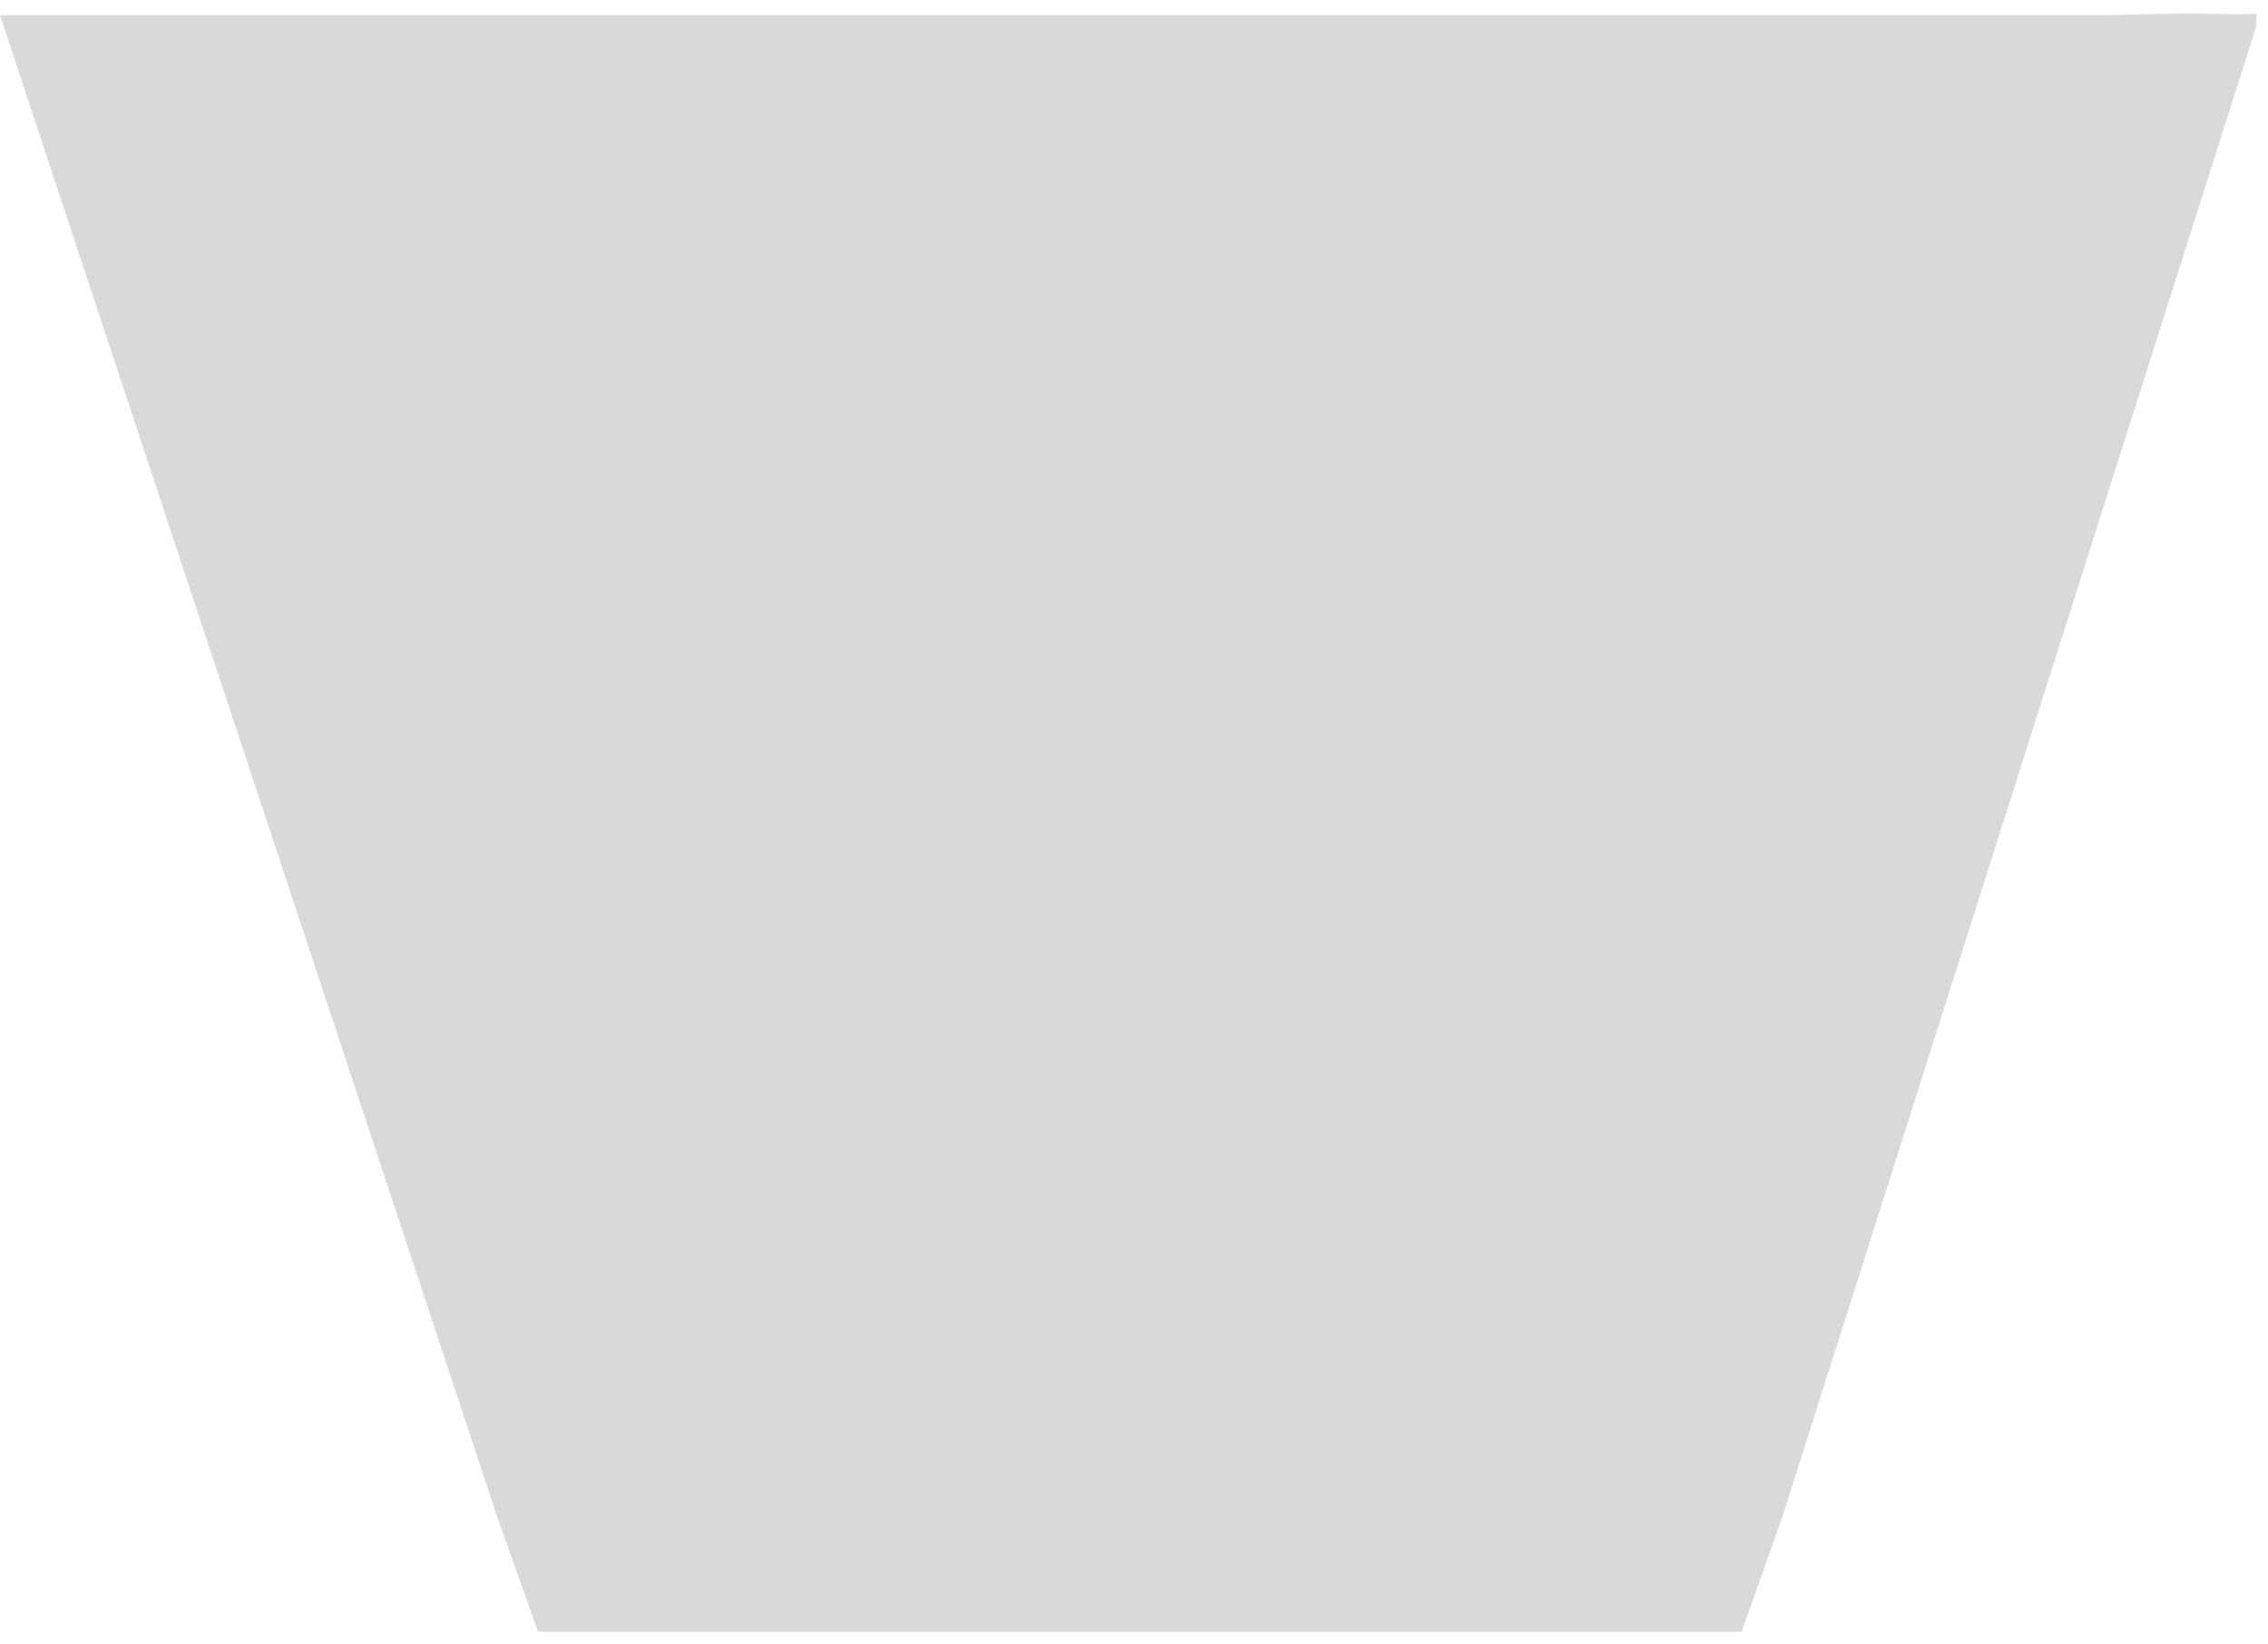
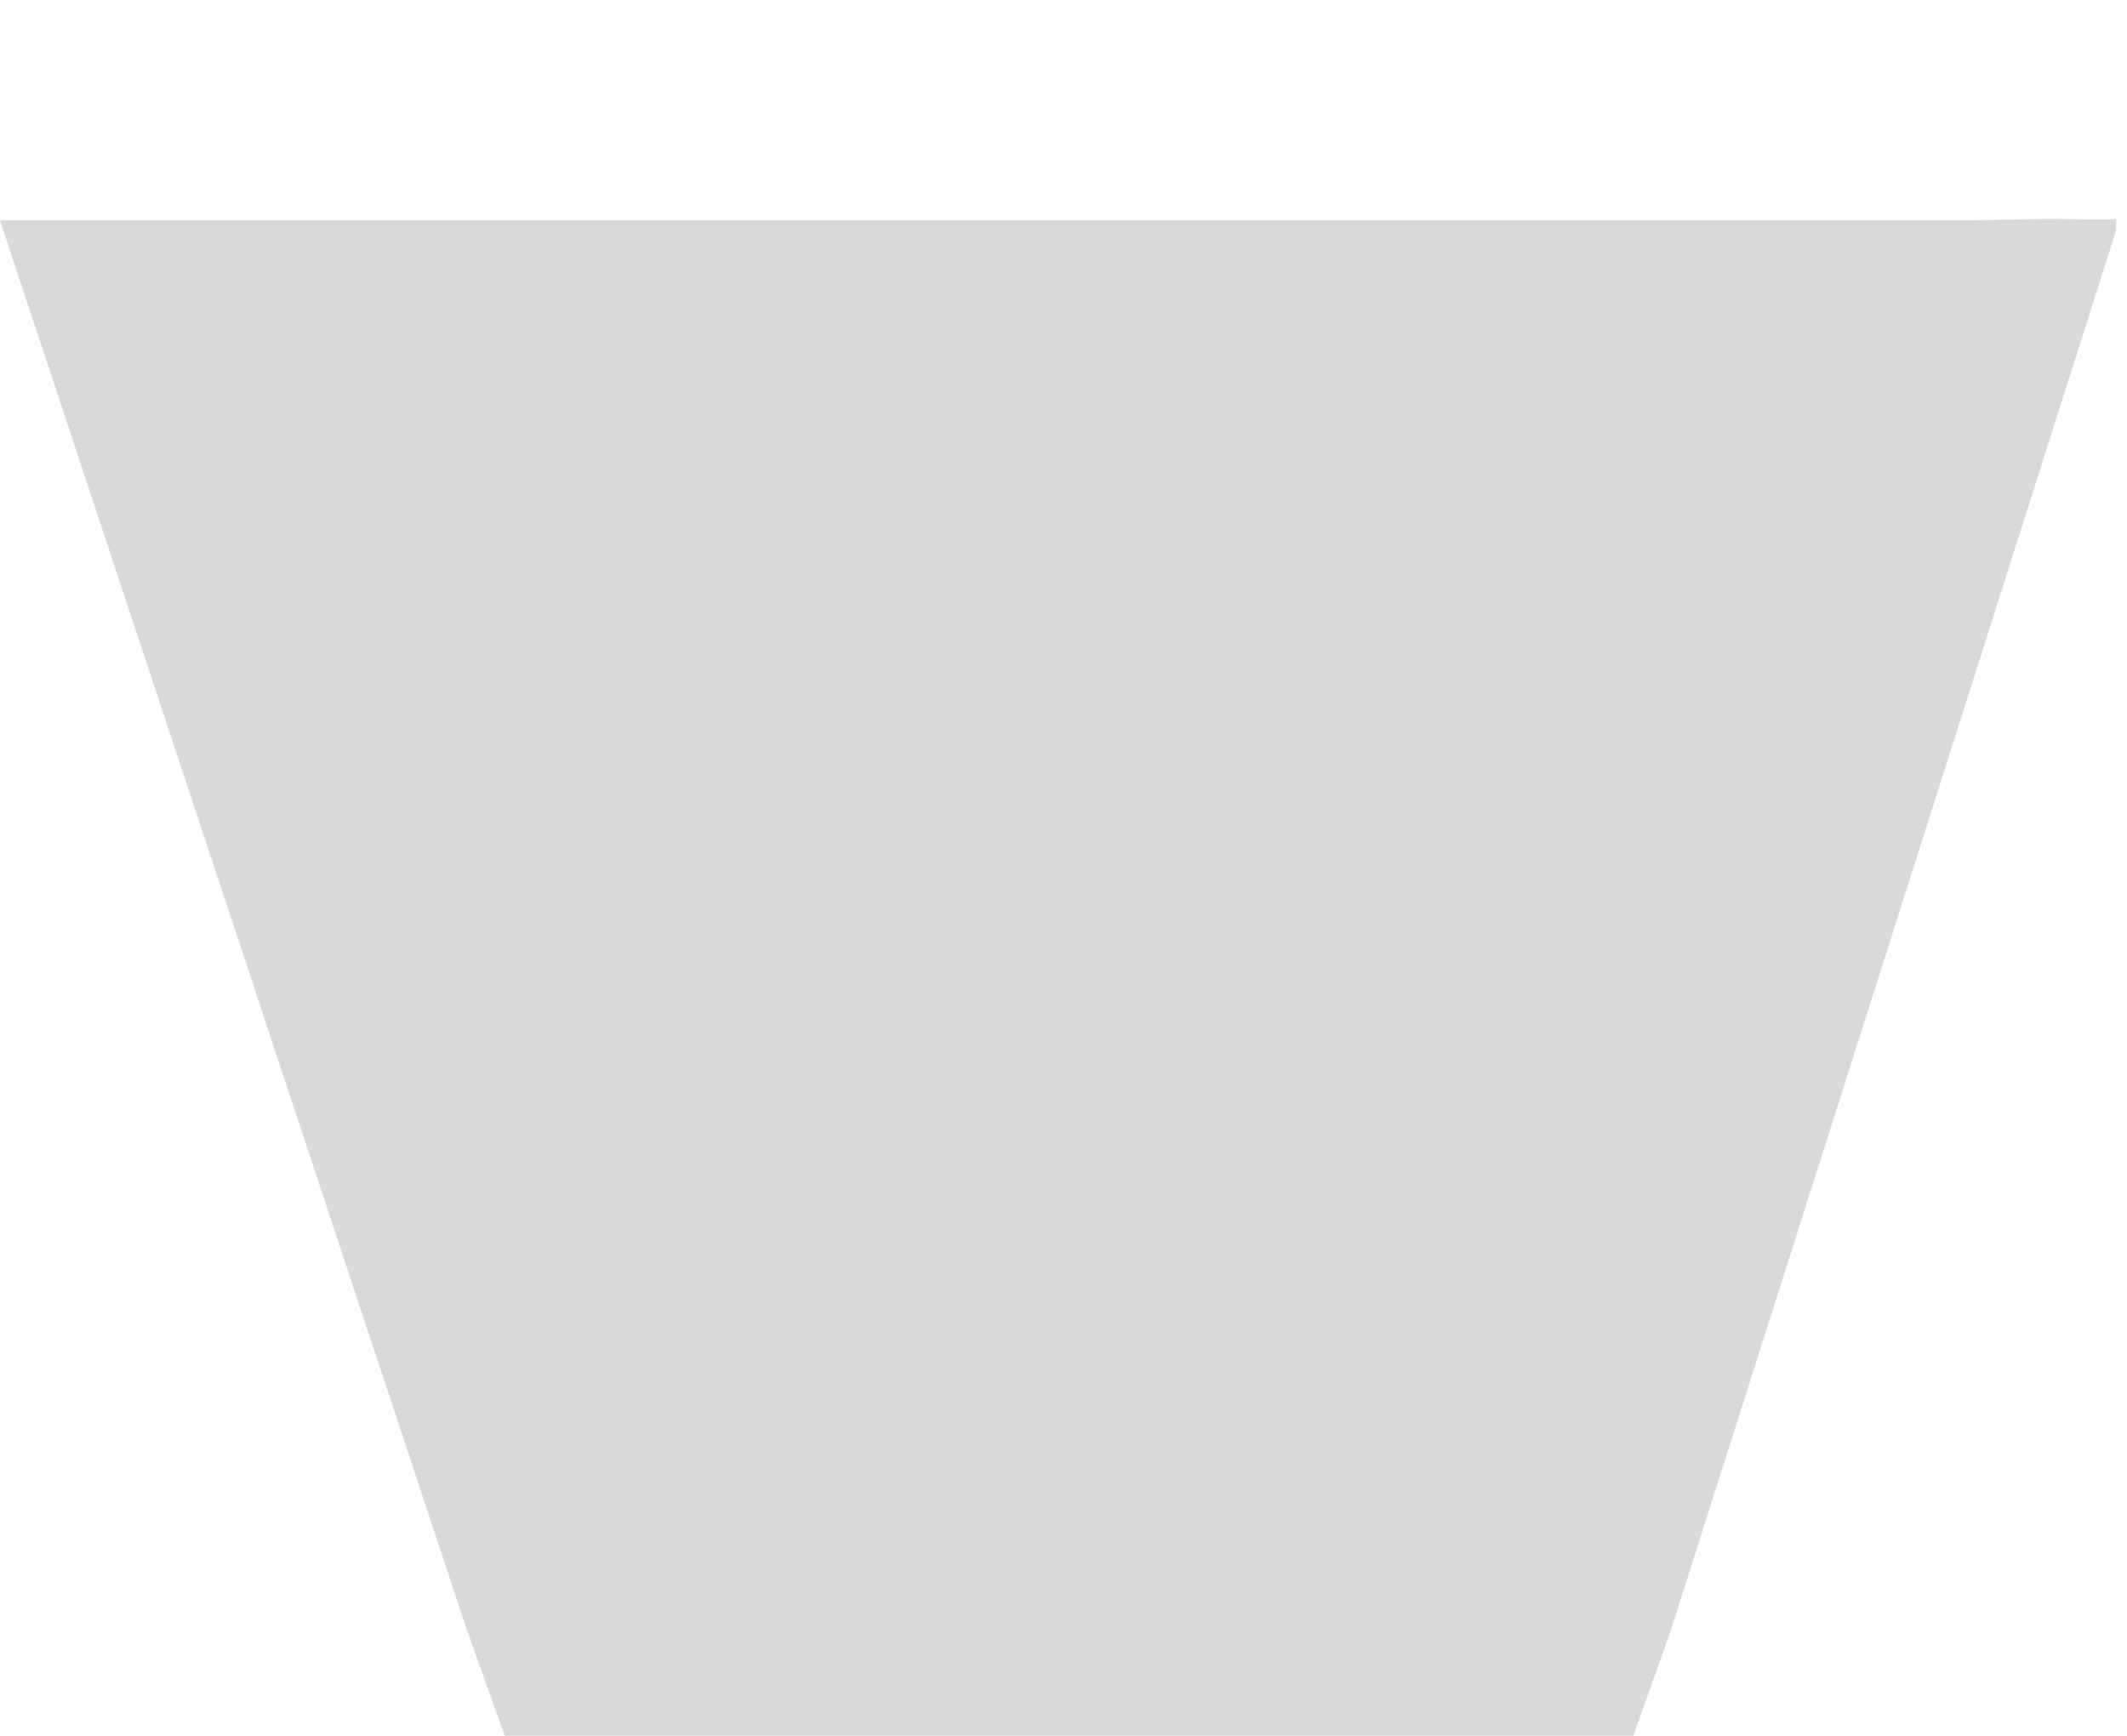
- <svg xmlns="http://www.w3.org/2000/svg" width="98" height="71" viewBox="0 0 98 71" fill="none">
-   <path d="M69.645 70.5H28.862C27.189 70.5 23.253 70.5 23.253 70.5L21.5 65.587L0 0.655V0.774C0 0.237 0 0.655 0 0.655H0.939L90.903 0.655C94.5 0.578 94.5 0.578 94.5 0.578C94.5 0.578 97.519 0.659 97.5 0.578V1.652V1.115L77 65.587L75.254 70.5C75.254 70.5 71.318 70.5 69.645 70.5Z" fill="#D9D9D9" />
+ <svg xmlns="http://www.w3.org/2000/svg" width="98" height="80" viewBox="0 0 98 80" fill="none">
+   <path d="M69.645 80H28.862C27.189 80 23.253 80 23.253 80L21.5 75.087L0 10.155V10.274C0 9.737 0 10.155 0 10.155H0.939L90.903 10.155C94.5 10.078 94.5 10.078 94.5 10.078C94.5 10.078 97.519 10.159 97.5 10.078V11.152V10.615L77 75.087L75.254 80C75.254 80 71.318 80 69.645 80Z" fill="#D9D9D9" />
</svg>
